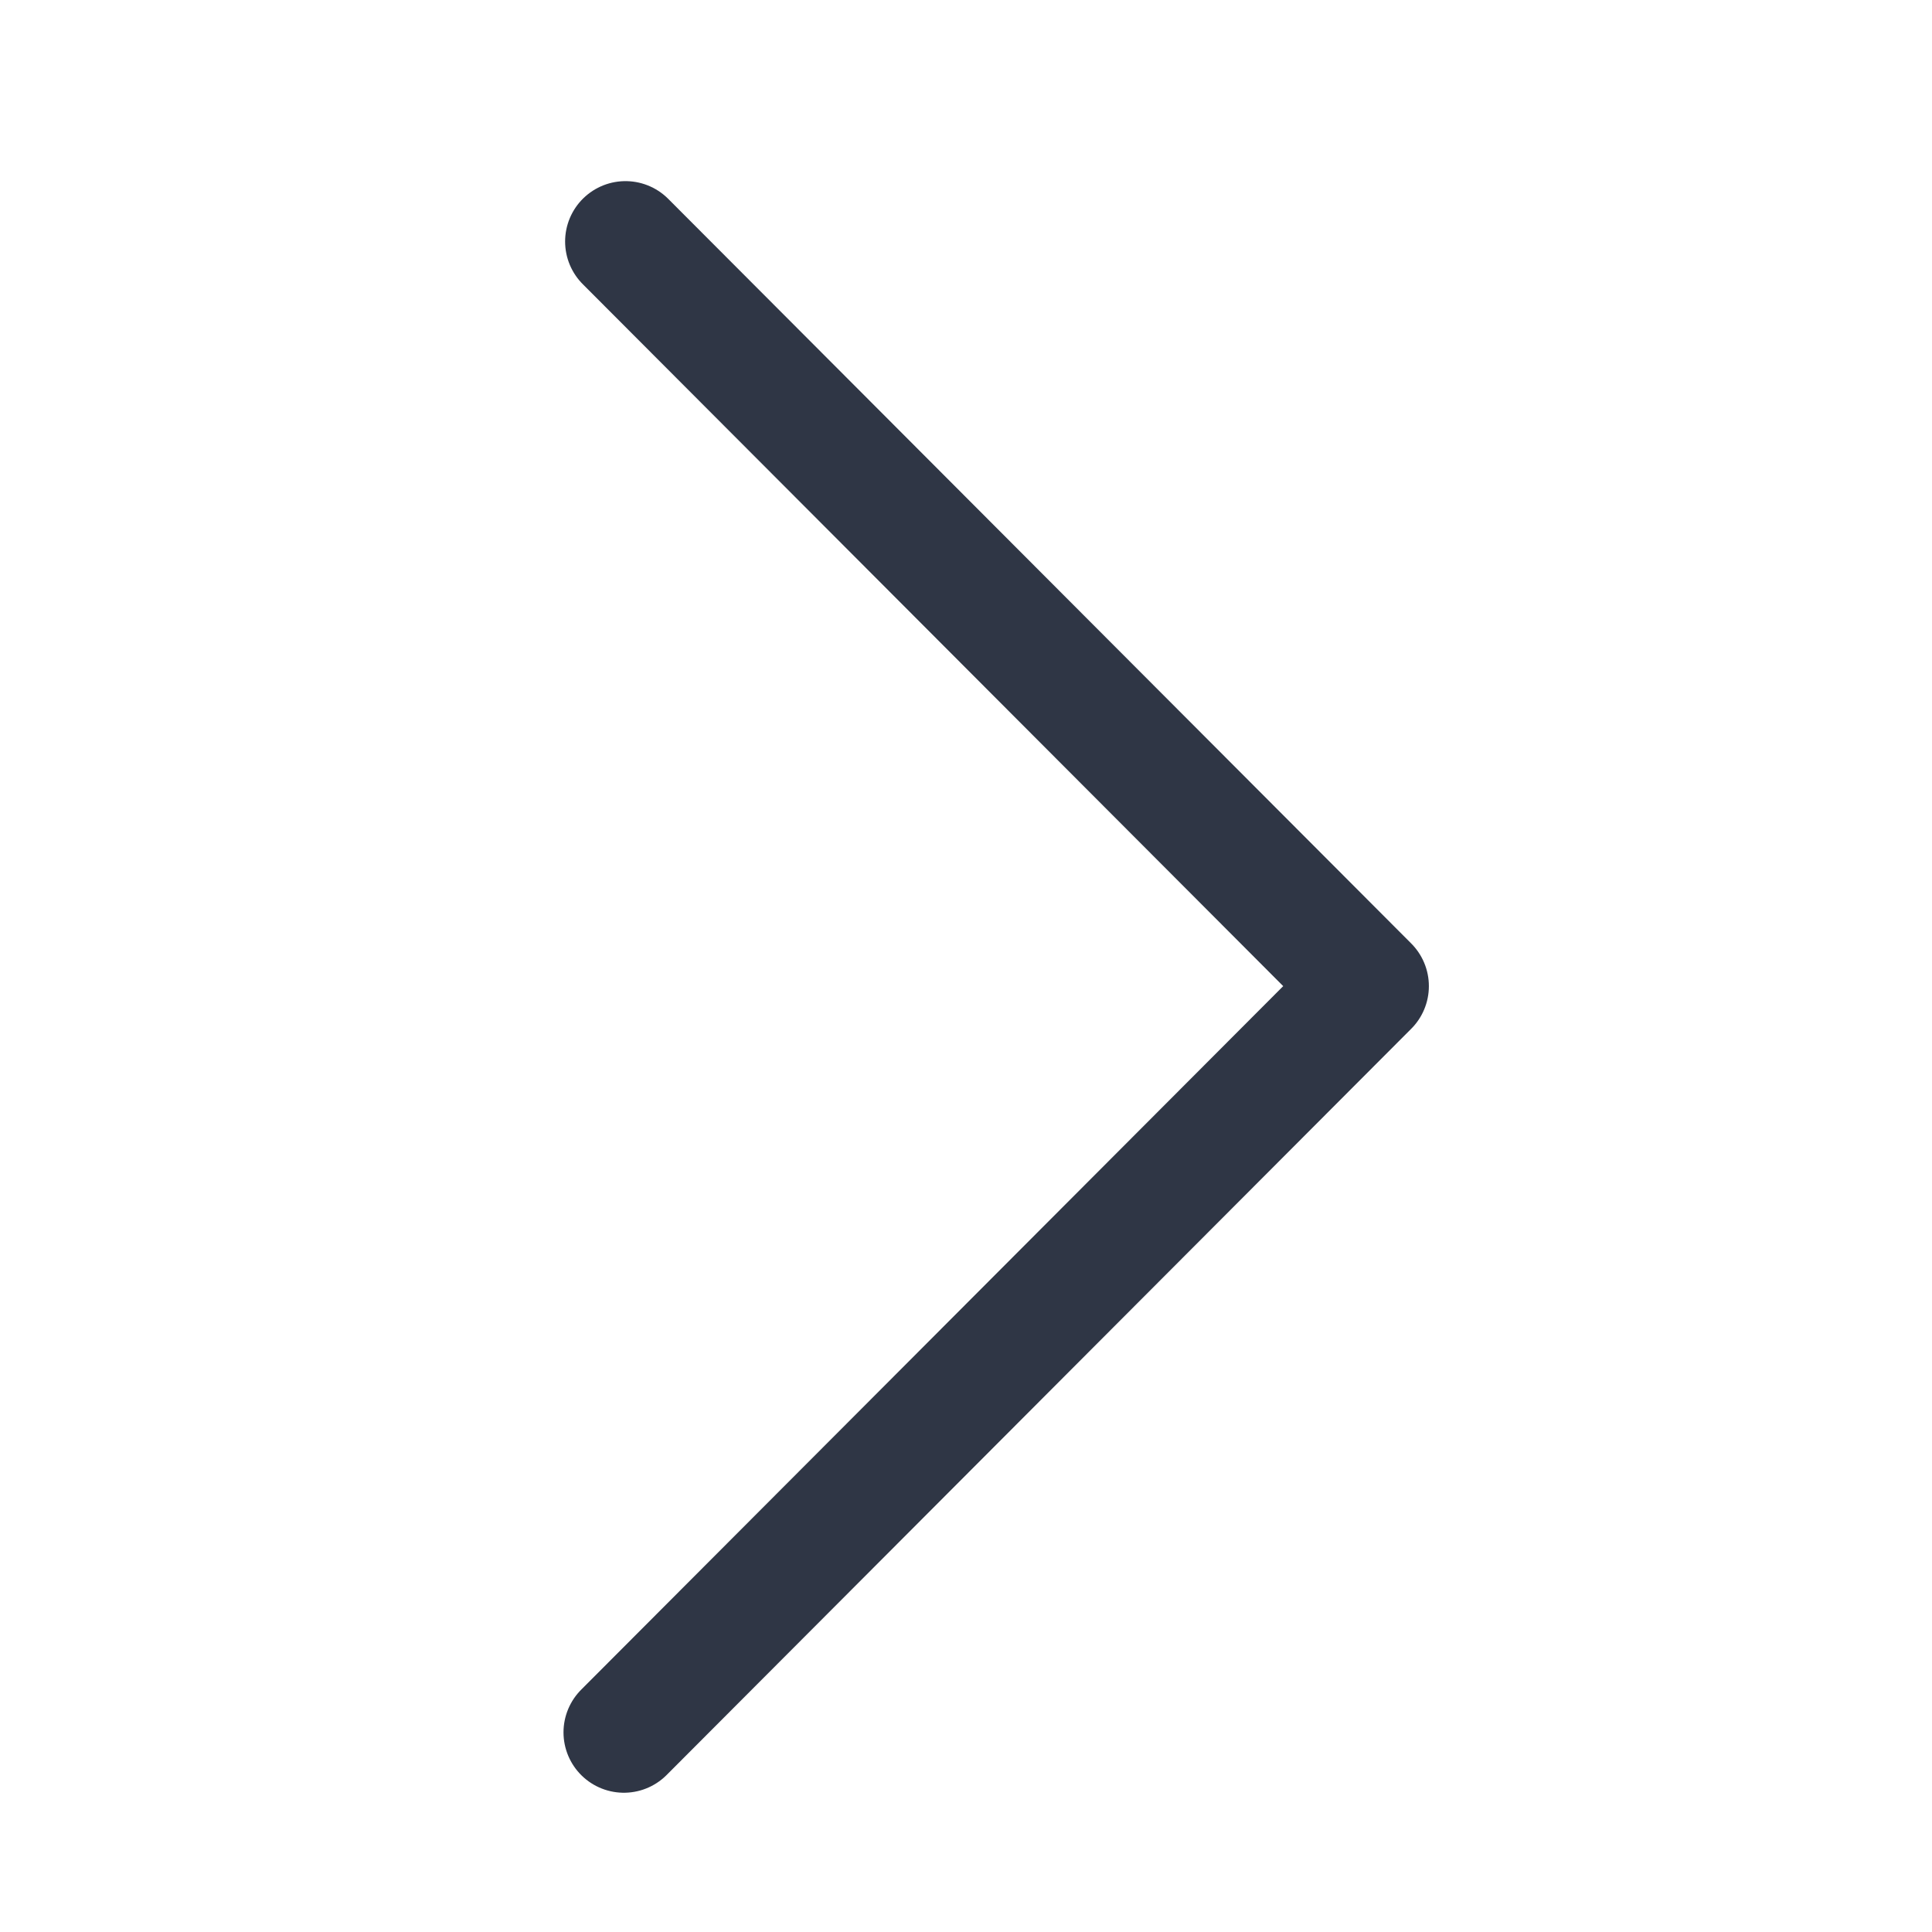
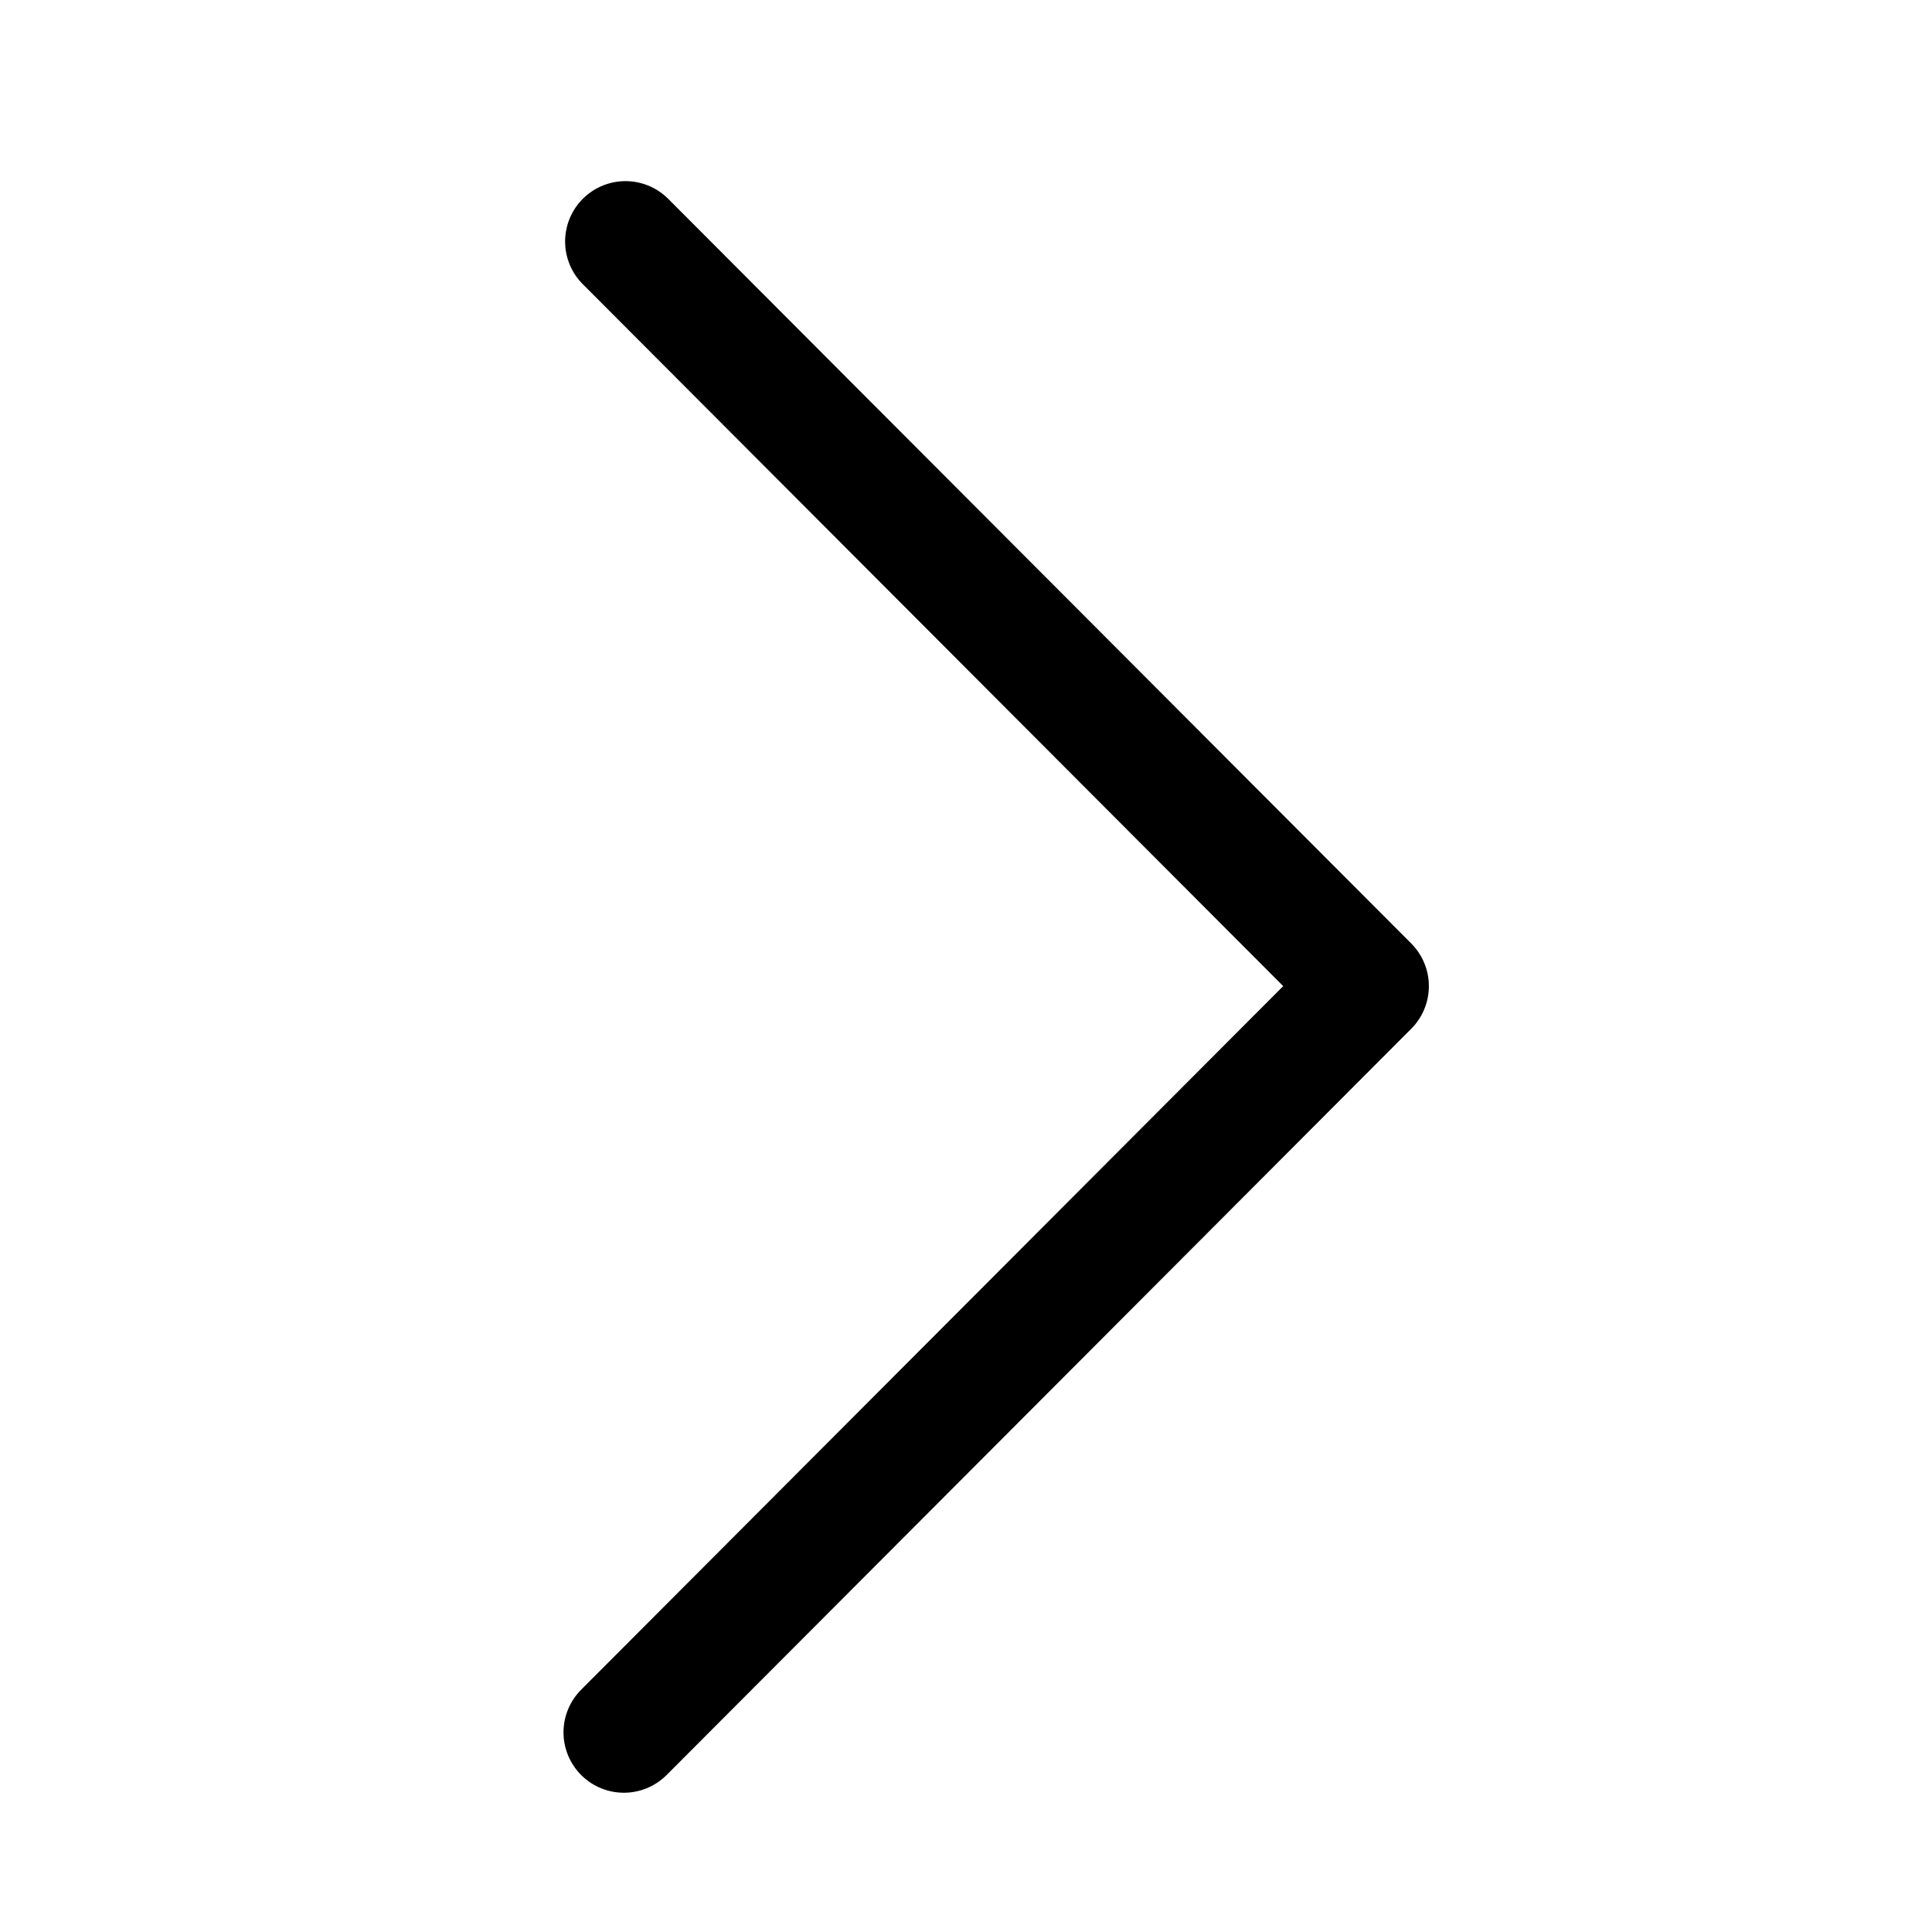
<svg xmlns="http://www.w3.org/2000/svg" width="24" height="24" viewBox="0 0 24 24" fill="none">
-   <path d="M7.75 21.52L17 12.25L7.77 3" stroke="#2F3645" stroke-width="1.5" stroke-linecap="round" stroke-linejoin="round" />
+   <path d="M7.75 21.52L17 12.25L7.77 3" stroke="currentColor" stroke-width="1.5" stroke-linecap="round" stroke-linejoin="round" />
</svg>
